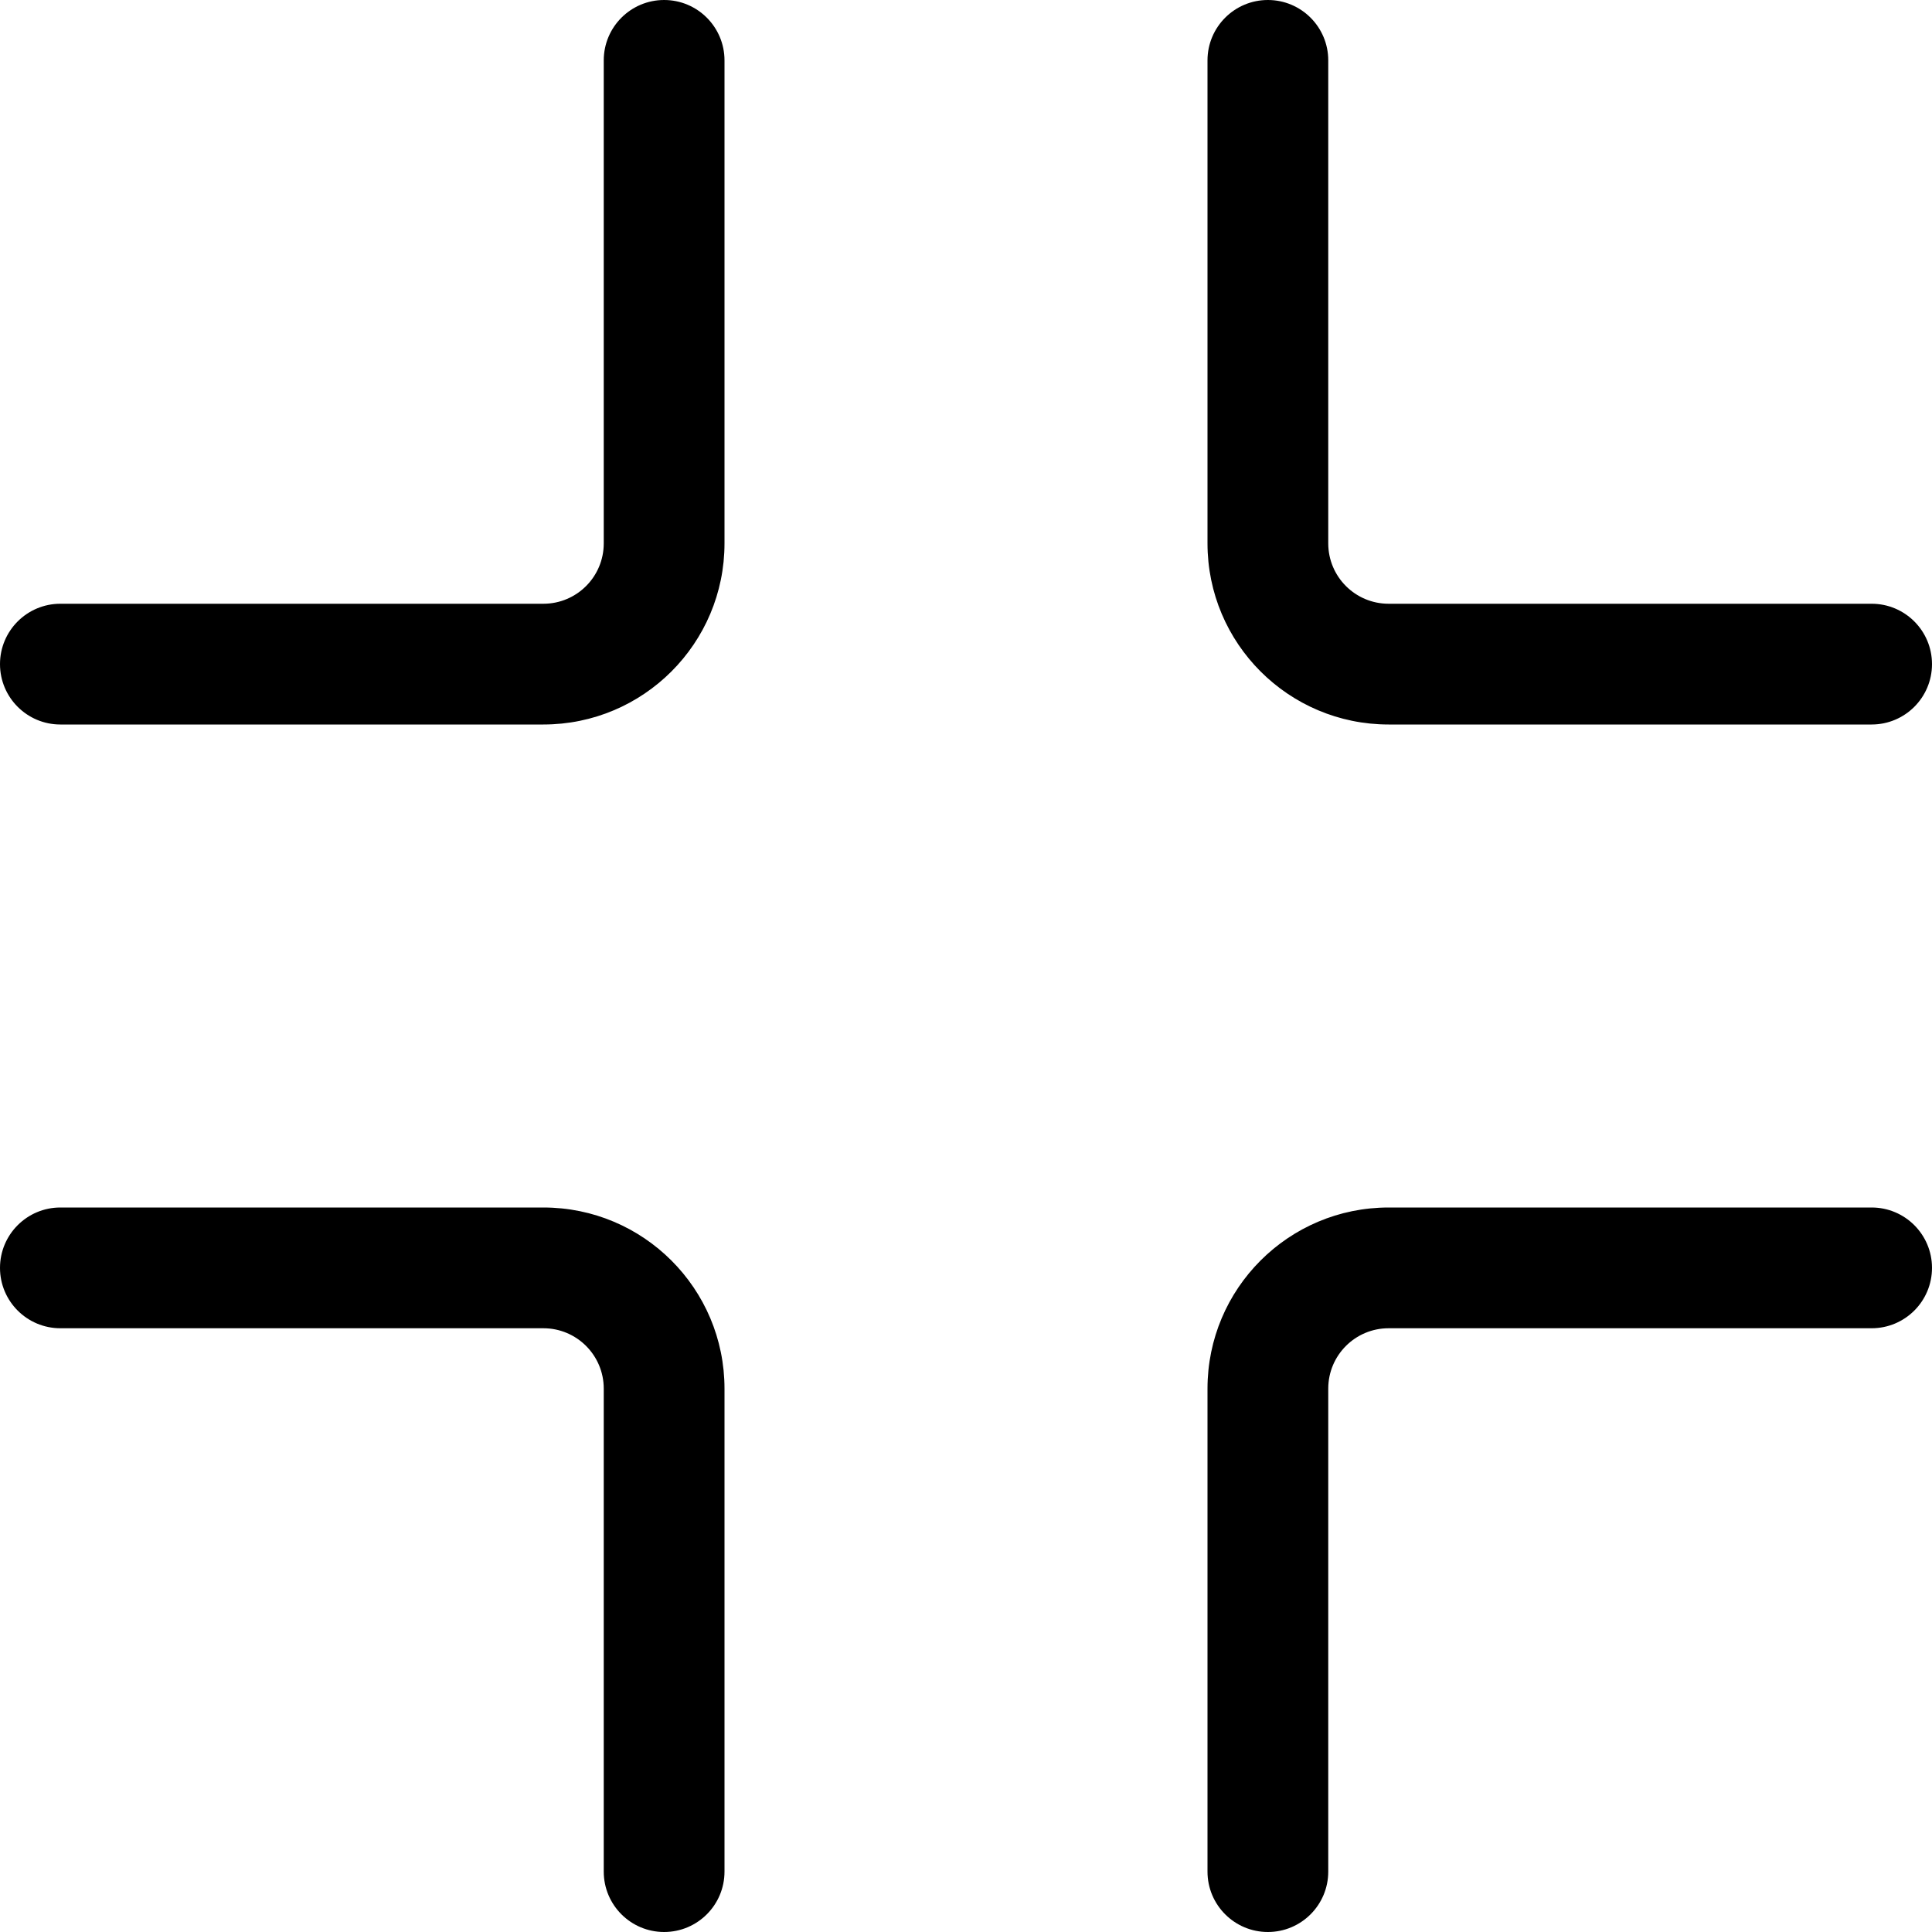
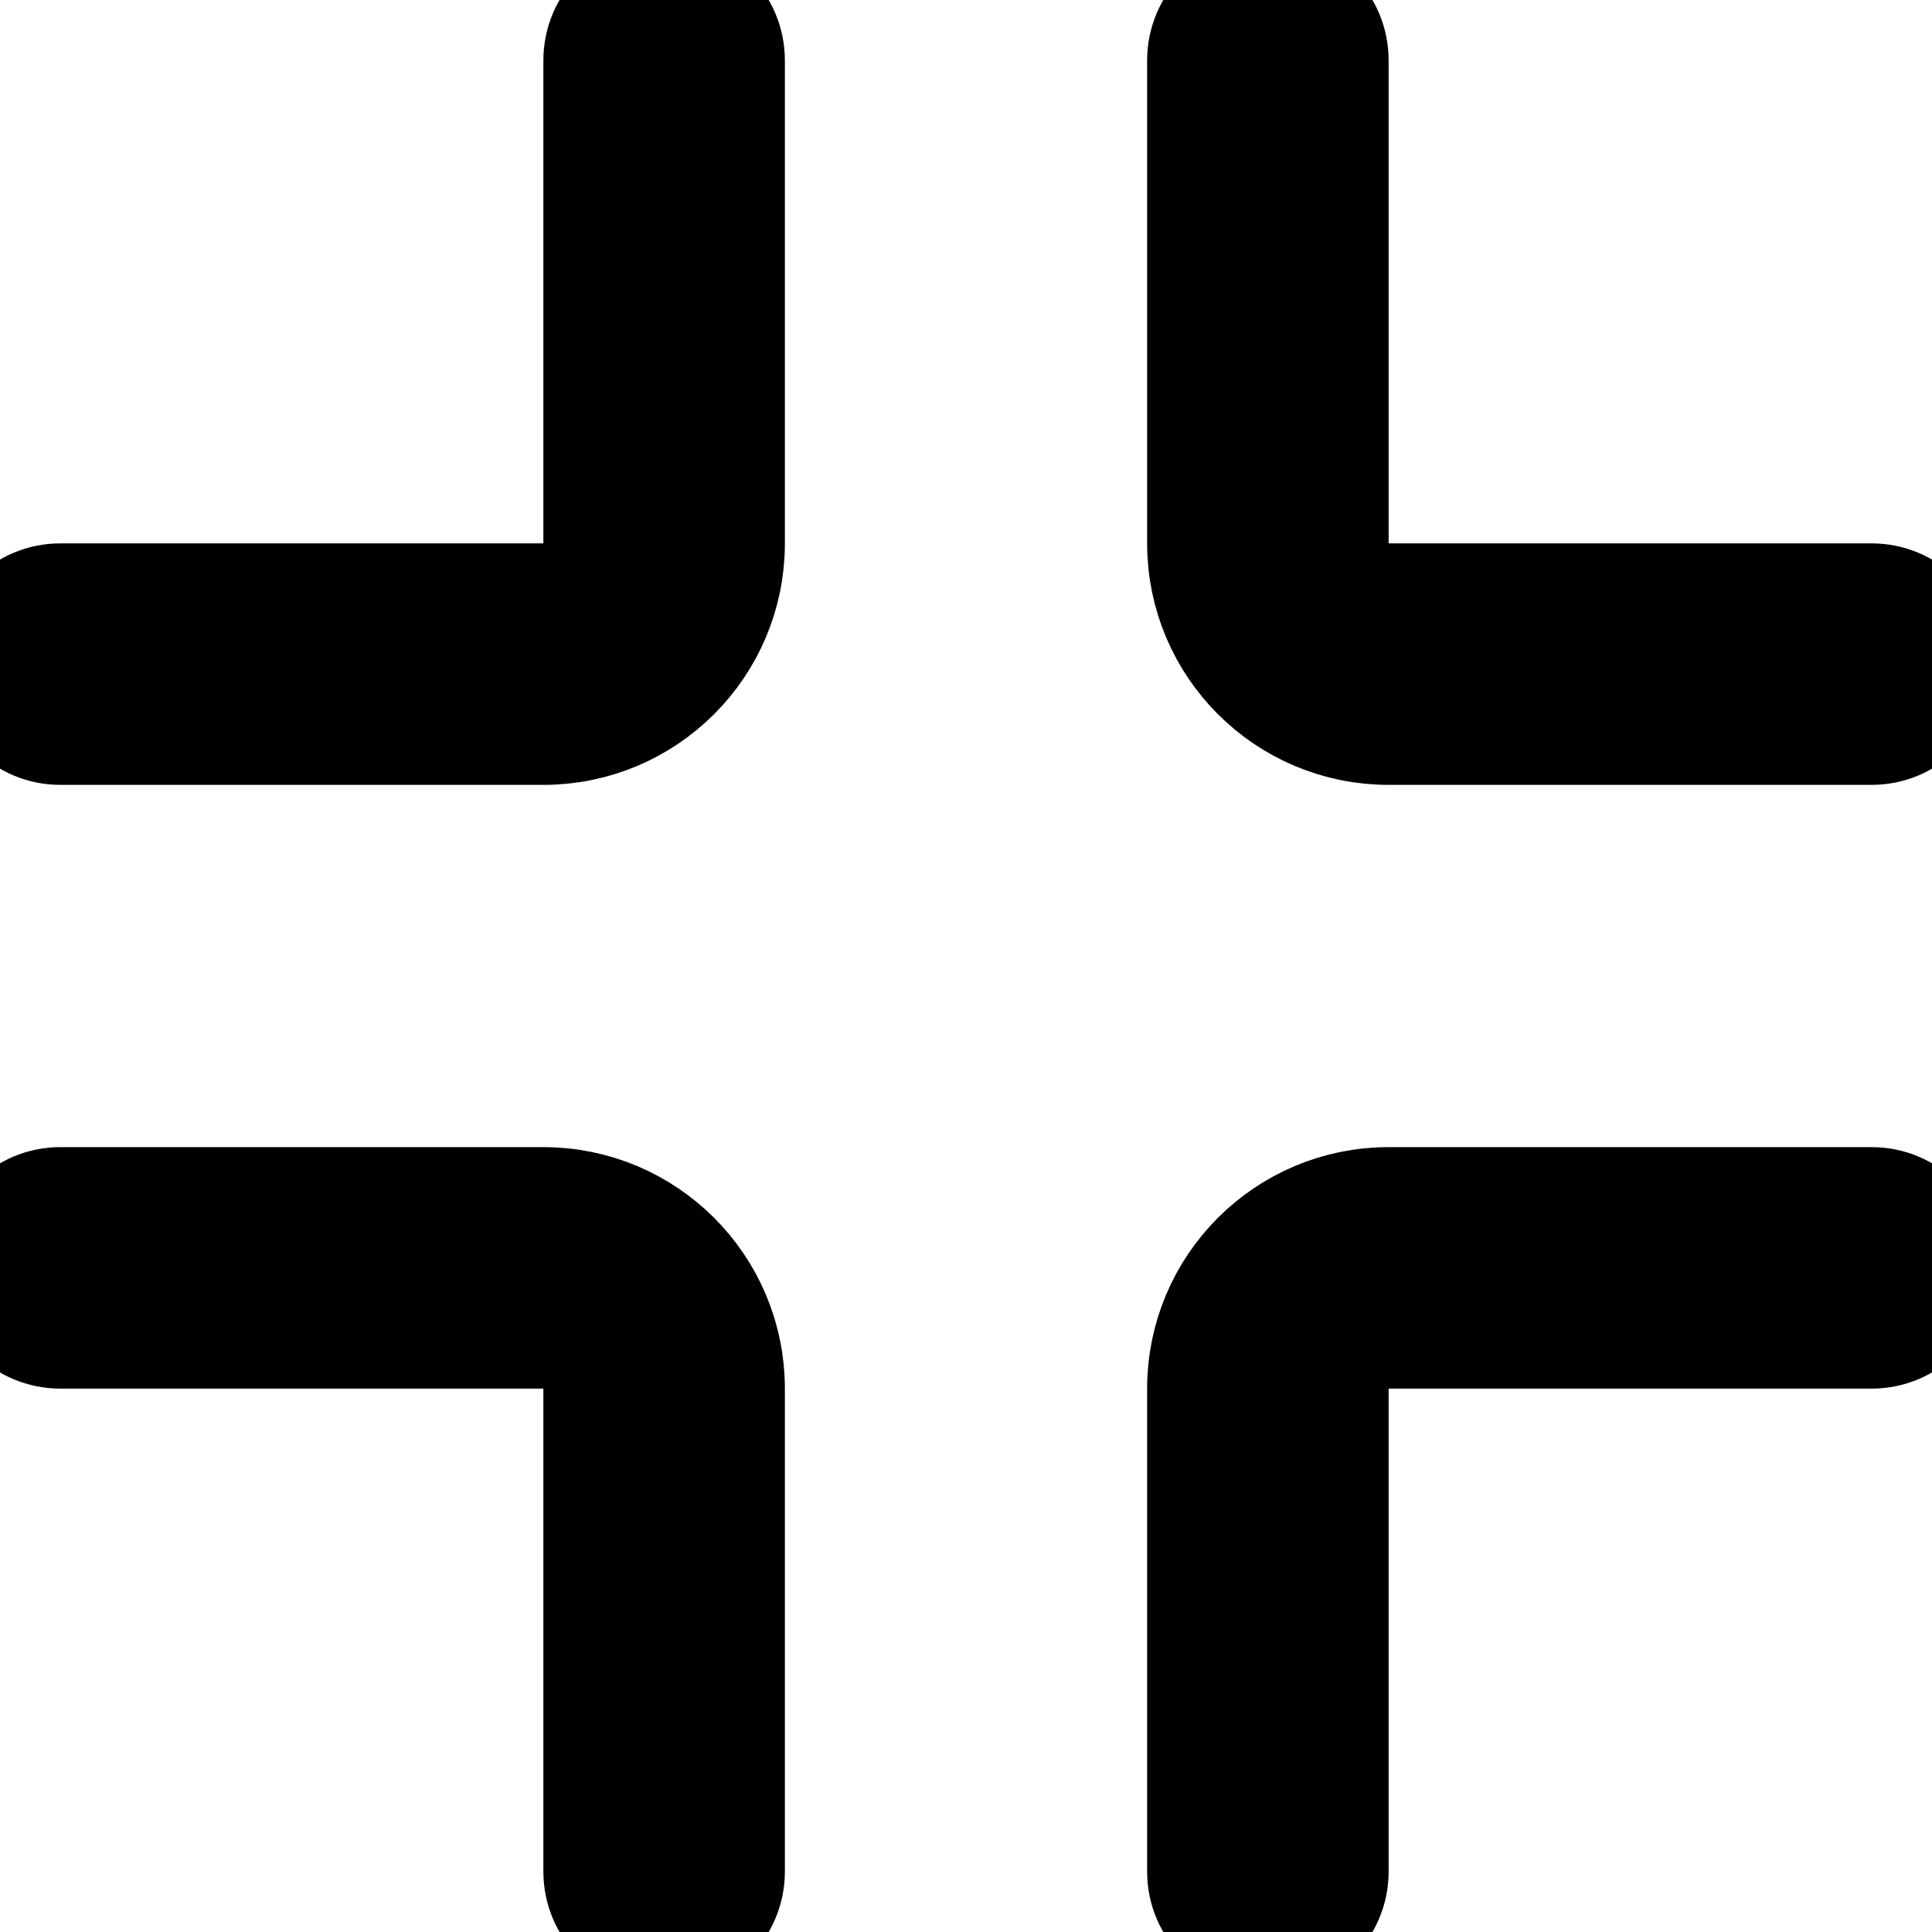
<svg xmlns="http://www.w3.org/2000/svg" width="16" height="16" fill="currentColor" class="bi bi-fullscreen-exit" viewBox="0 0 16 16">
-   <path d="M5.5 0a.5.5 0 0 1 .5.5v4A1.5 1.5 0 0 1 4.5 6h-4a.5.5 0 0 1 0-1h4a.5.5 0 0 0 .5-.5v-4a.5.5 0 0 1 .5-.5zm5 0a.5.5 0 0 1 .5.5v4a.5.5 0 0 0 .5.5h4a.5.5 0 0 1 0 1h-4A1.5 1.5 0 0 1 10 4.5v-4a.5.5 0 0 1 .5-.5zM0 10.5a.5.5 0 0 1 .5-.5h4A1.5 1.5 0 0 1 6 11.5v4a.5.5 0 0 1-1 0v-4a.5.5 0 0 0-.5-.5h-4a.5.5 0 0 1-.5-.5zm10 1a1.5 1.5 0 0 1 1.5-1.5h4a.5.5 0 0 1 0 1h-4a.5.5 0 0 0-.5.5v4a.5.5 0 0 1-1 0v-4z" />
+   <path stroke="currentColor" stroke-width="1px" d="M5.5 0a.5.5 0 0 1 .5.5v4A1.5 1.5 0 0 1 4.5 6h-4a.5.5 0 0 1 0-1h4a.5.5 0 0 0 .5-.5v-4a.5.5 0 0 1 .5-.5zm5 0a.5.5 0 0 1 .5.5v4a.5.5 0 0 0 .5.5h4a.5.5 0 0 1 0 1h-4A1.5 1.5 0 0 1 10 4.5v-4a.5.5 0 0 1 .5-.5zM0 10.5a.5.5 0 0 1 .5-.5h4A1.5 1.5 0 0 1 6 11.5v4a.5.5 0 0 1-1 0v-4a.5.5 0 0 0-.5-.5h-4a.5.5 0 0 1-.5-.5zm10 1a1.5 1.5 0 0 1 1.5-1.5h4a.5.5 0 0 1 0 1h-4a.5.5 0 0 0-.5.5v4a.5.5 0 0 1-1 0v-4z" />
</svg>
